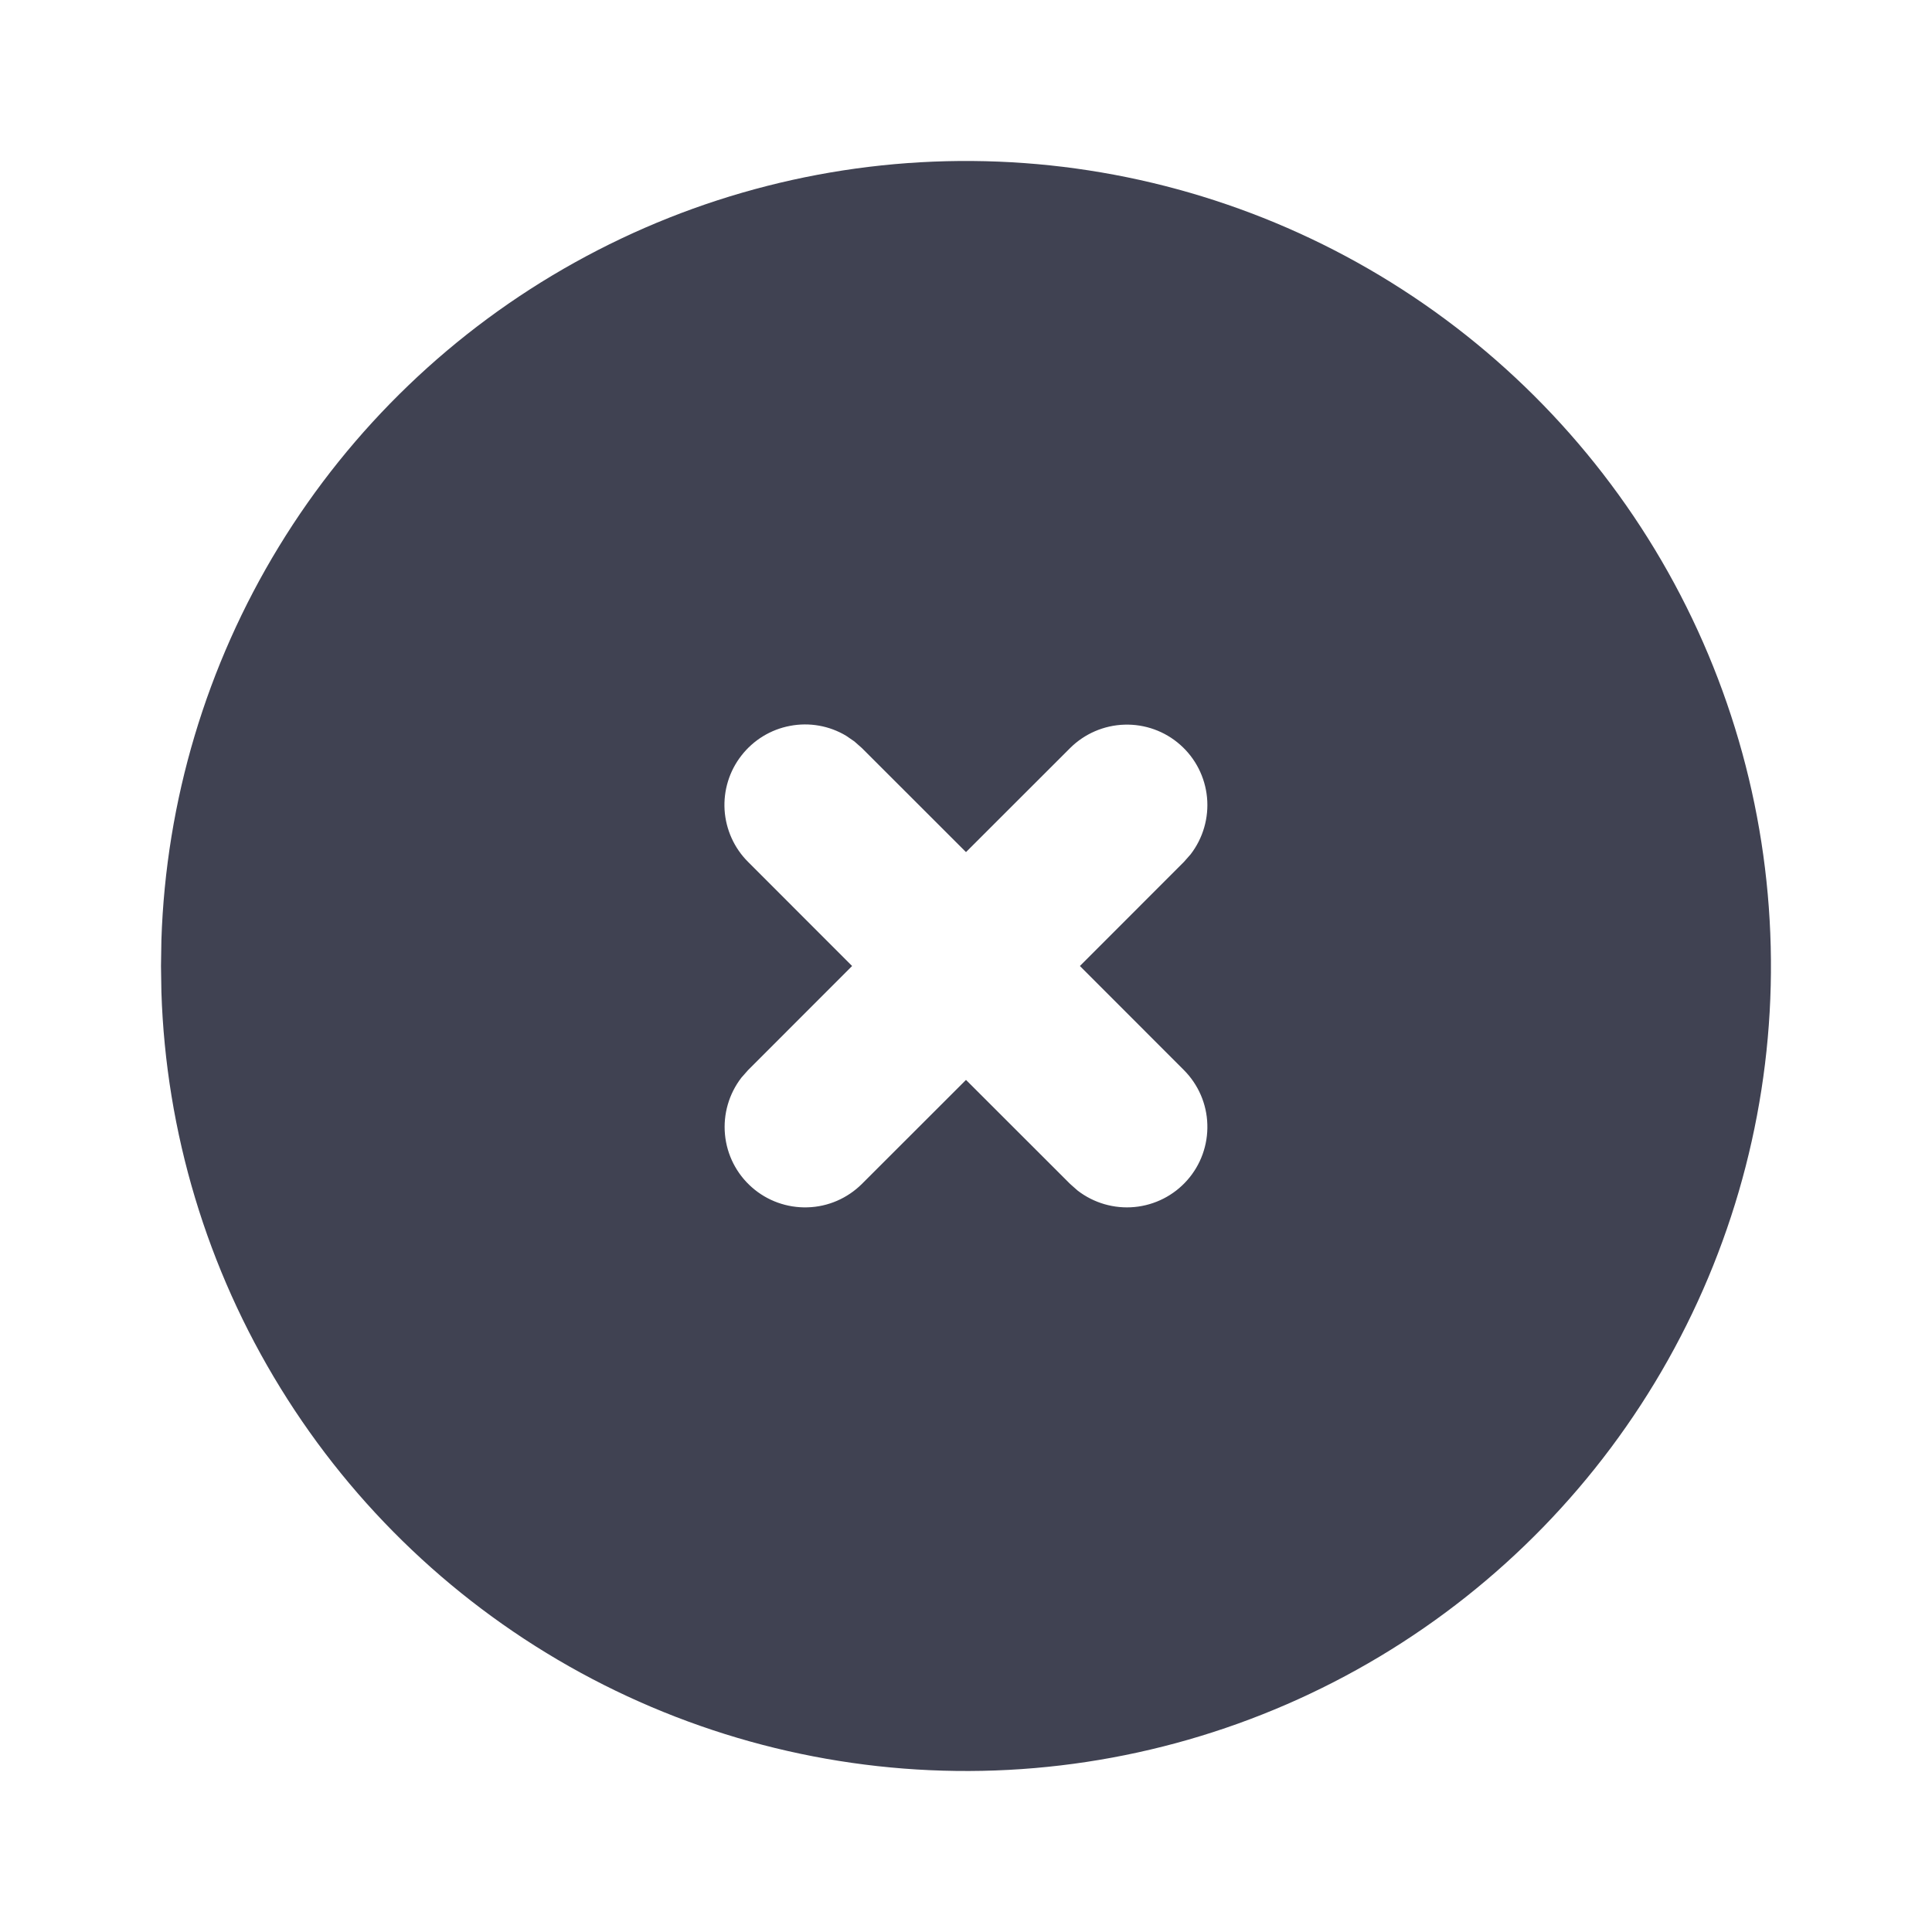
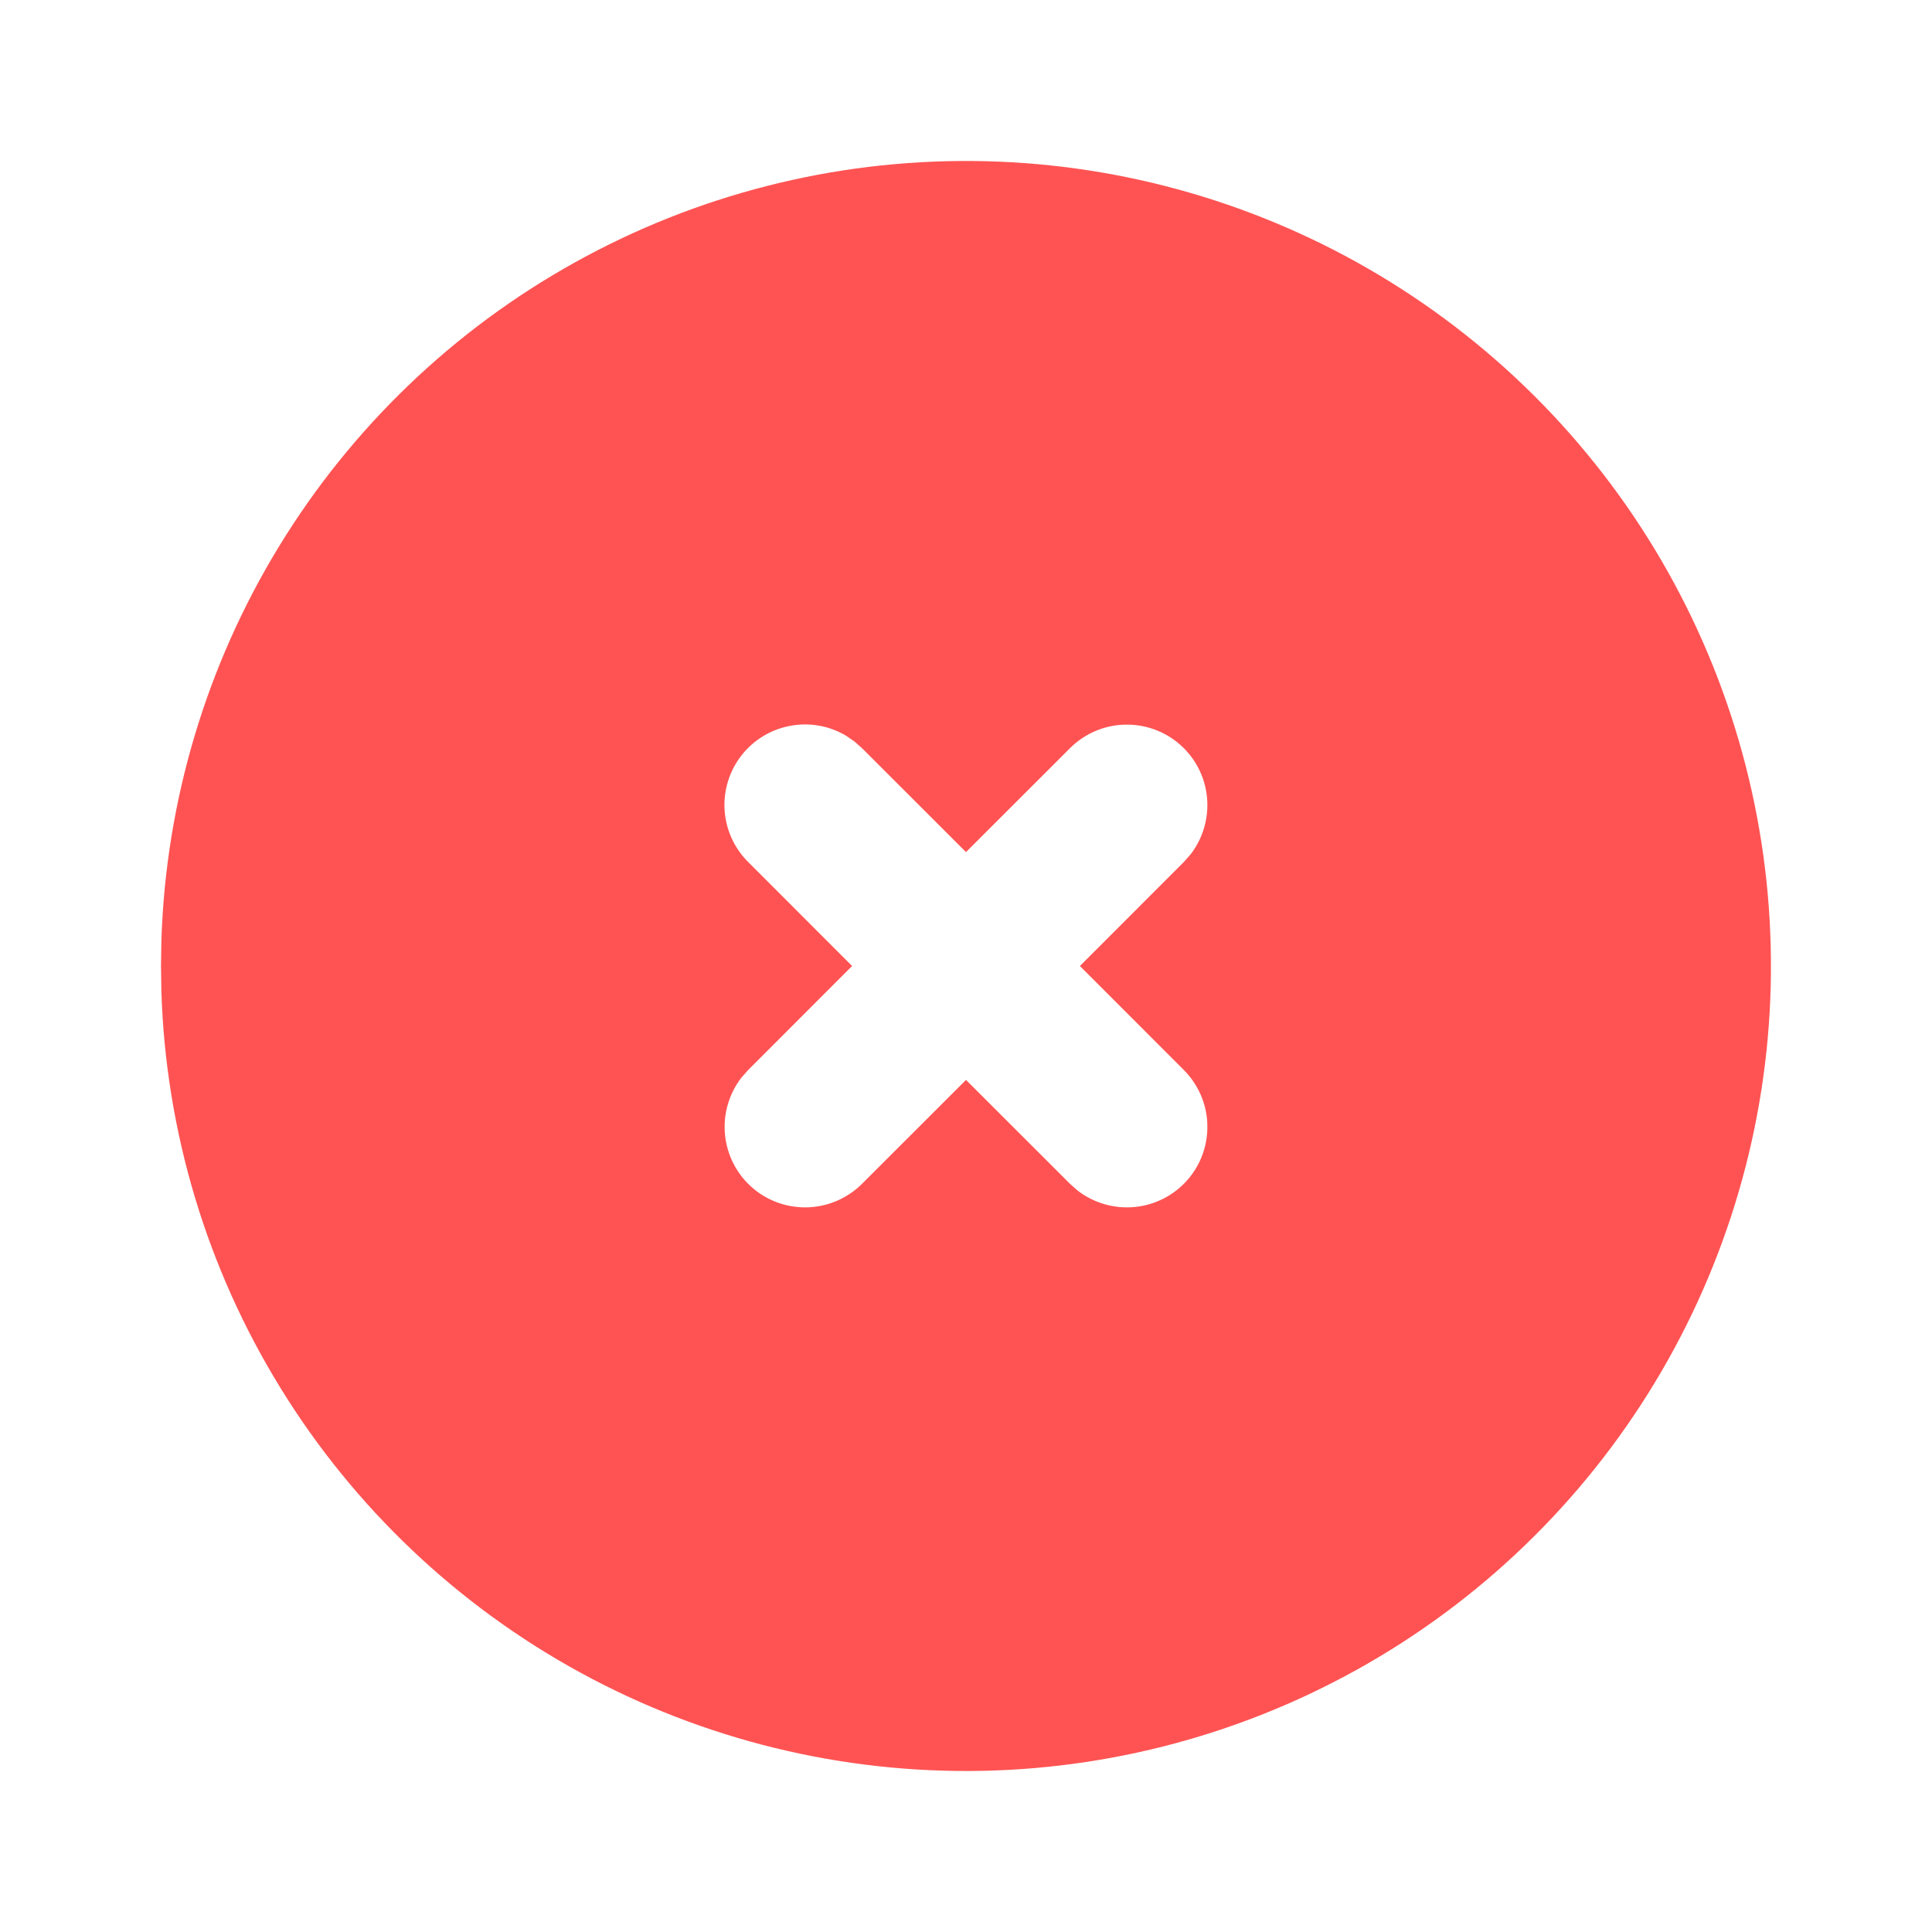
<svg xmlns="http://www.w3.org/2000/svg" width="24" height="24" viewBox="0 0 24 24" fill="none">
-   <path d="M17 3.34C18.508 4.211 19.763 5.461 20.64 6.965C21.517 8.47 21.985 10.178 21.999 11.919C22.014 13.661 21.573 15.376 20.72 16.895C19.868 18.413 18.633 19.683 17.139 20.578C15.645 21.473 13.943 21.963 12.202 21.998C10.461 22.033 8.741 21.613 7.212 20.779C5.683 19.945 4.398 18.727 3.485 17.244C2.571 15.761 2.061 14.065 2.005 12.324L2 12L2.005 11.676C2.061 9.949 2.564 8.266 3.464 6.791C4.364 5.316 5.631 4.099 7.141 3.26C8.651 2.42 10.353 1.986 12.081 2C13.809 2.014 15.504 2.476 17 3.34ZM10.511 9.14C10.302 9.015 10.054 8.971 9.814 9.017C9.574 9.062 9.36 9.193 9.21 9.386C9.06 9.578 8.986 9.819 9.001 10.062C9.017 10.305 9.12 10.535 9.293 10.707L10.585 12L9.293 13.293L9.21 13.387C9.055 13.588 8.982 13.841 9.006 14.094C9.03 14.347 9.149 14.581 9.34 14.749C9.53 14.917 9.778 15.006 10.032 14.998C10.286 14.991 10.527 14.886 10.707 14.707L12 13.415L13.293 14.707L13.387 14.79C13.588 14.945 13.841 15.018 14.094 14.994C14.346 14.97 14.581 14.851 14.749 14.66C14.917 14.47 15.006 14.222 14.998 13.968C14.991 13.714 14.886 13.473 14.707 13.293L13.415 12L14.707 10.707L14.79 10.613C14.945 10.412 15.018 10.159 14.994 9.906C14.97 9.654 14.851 9.419 14.66 9.251C14.47 9.083 14.222 8.994 13.968 9.002C13.714 9.01 13.473 9.114 13.293 9.293L12 10.585L10.707 9.293L10.613 9.21L10.511 9.14Z" fill="#404252" />
+   <path d="M17 3.34C18.508 4.211 19.763 5.46 20.64 6.965C21.517 8.47 21.985 10.178 21.999 11.919C22.014 13.661 21.573 15.376 20.72 16.895C19.868 18.413 18.633 19.683 17.139 20.578C15.645 21.473 13.943 21.963 12.202 21.998C10.461 22.033 8.741 21.613 7.212 20.779C5.683 19.945 4.398 18.726 3.485 17.243C2.571 15.76 2.061 14.065 2.005 12.324L2 12L2.005 11.676C2.061 9.949 2.564 8.266 3.464 6.791C4.364 5.316 5.631 4.099 7.141 3.26C8.651 2.42 10.353 1.986 12.081 2C13.809 2.014 15.504 2.476 17 3.34ZM10.511 9.14C10.302 9.015 10.054 8.971 9.814 9.017C9.574 9.062 9.36 9.193 9.21 9.385C9.06 9.578 8.986 9.819 9.001 10.062C9.017 10.305 9.12 10.535 9.293 10.707L10.585 12L9.293 13.293L9.21 13.387C9.055 13.588 8.982 13.841 9.006 14.093C9.03 14.346 9.149 14.581 9.34 14.749C9.53 14.917 9.778 15.006 10.032 14.998C10.286 14.99 10.527 14.886 10.707 14.707L12 13.415L13.293 14.707L13.387 14.79C13.588 14.945 13.841 15.018 14.094 14.994C14.346 14.97 14.581 14.851 14.749 14.66C14.917 14.47 15.006 14.222 14.998 13.968C14.991 13.714 14.886 13.473 14.707 13.293L13.415 12L14.707 10.707L14.79 10.613C14.945 10.412 15.018 10.159 14.994 9.906C14.97 9.653 14.851 9.419 14.66 9.251C14.47 9.083 14.222 8.994 13.968 9.002C13.714 9.009 13.473 9.114 13.293 9.293L12 10.585L10.707 9.293L10.613 9.21L10.511 9.14Z" fill="#FF5353" />
</svg>
